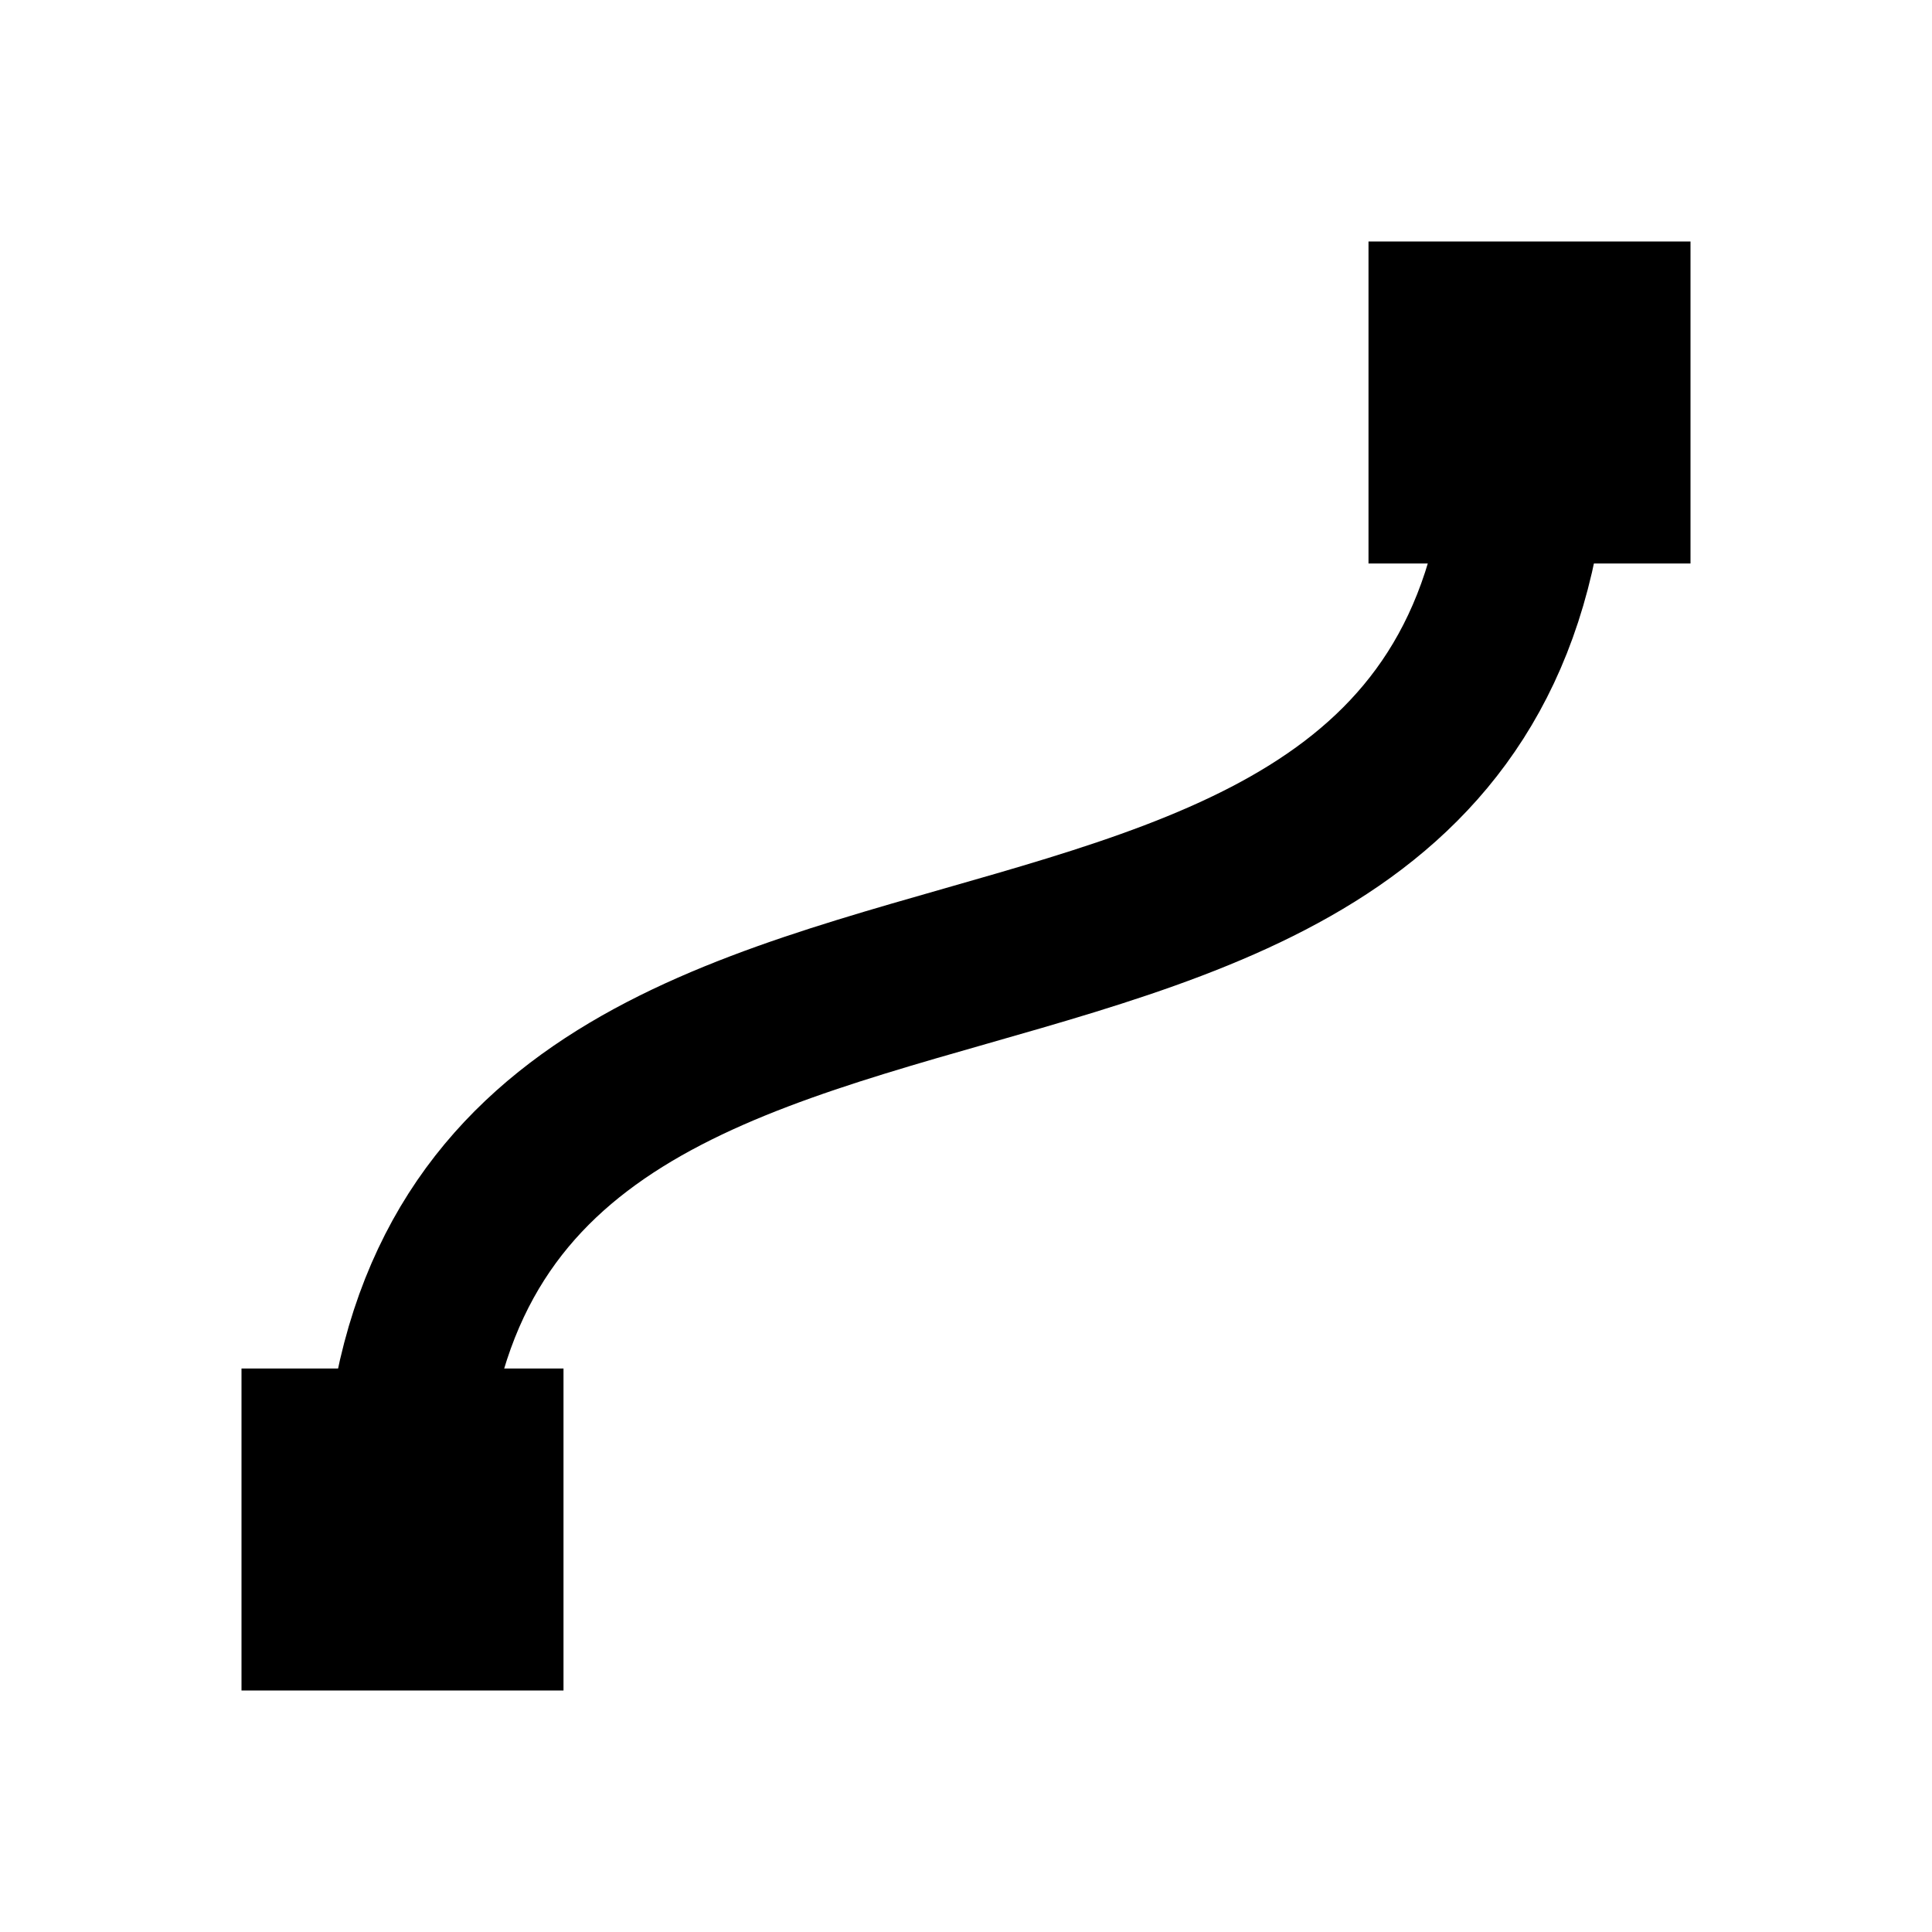
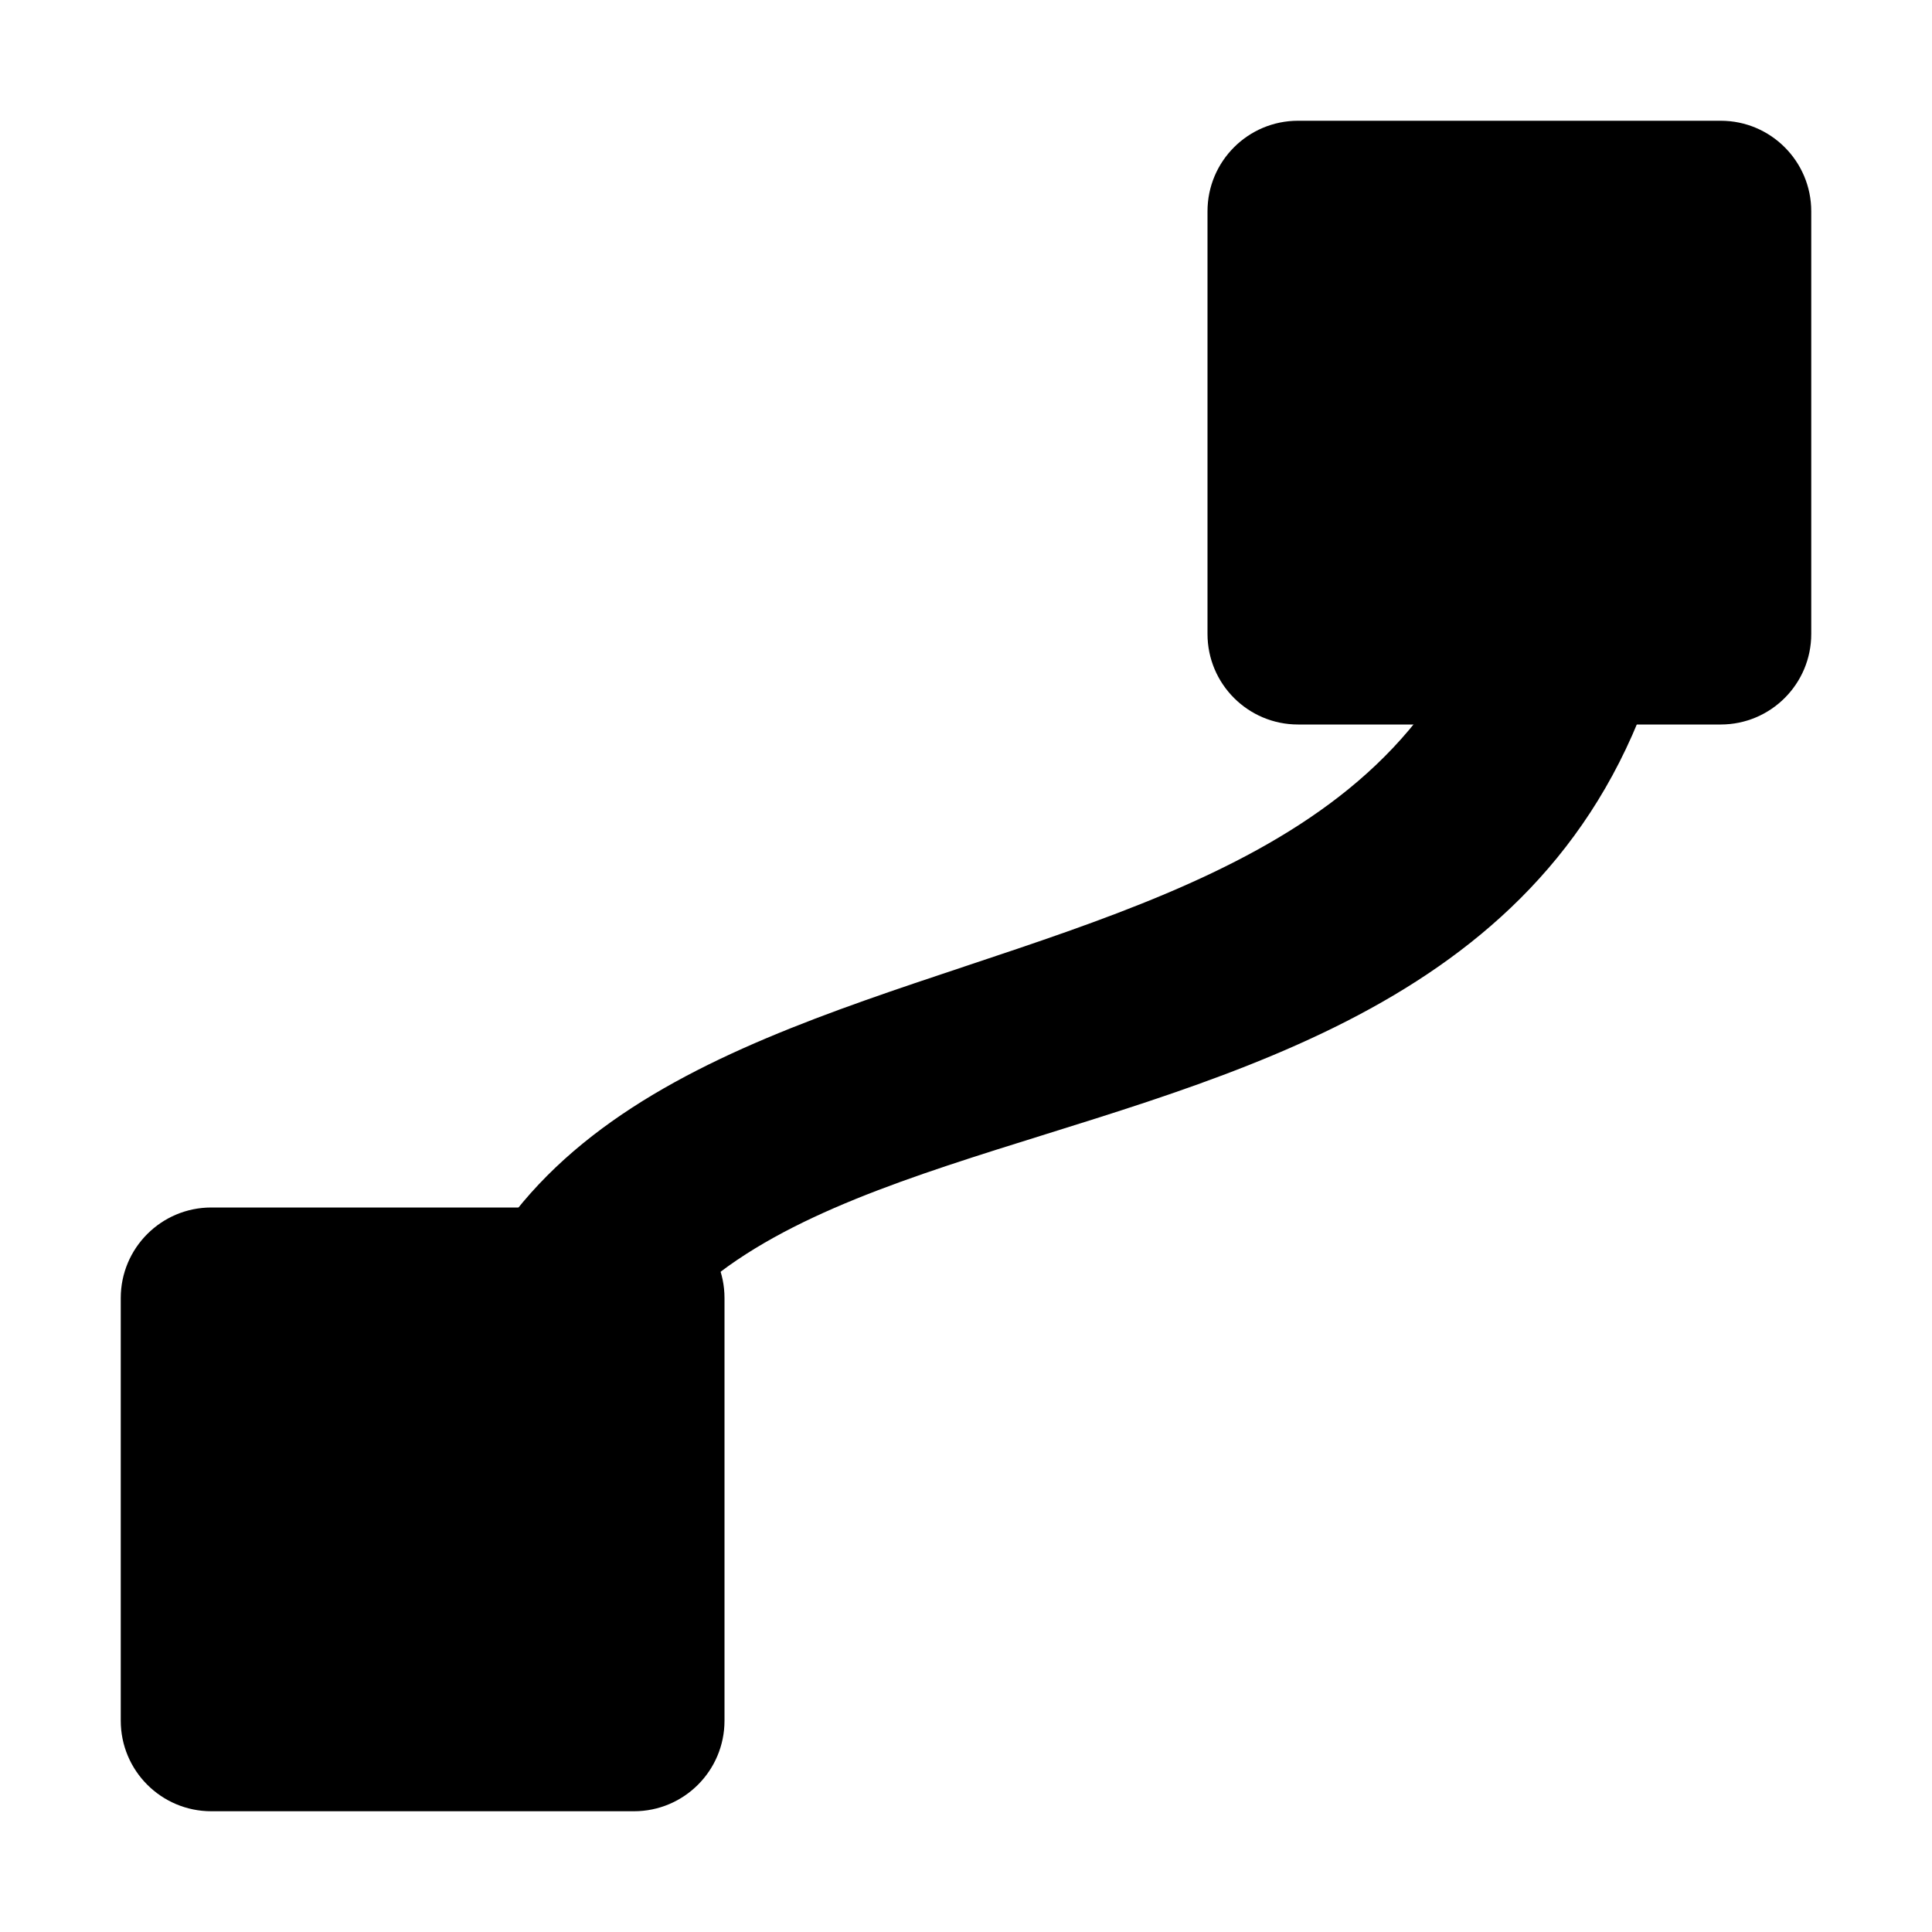
- <svg xmlns="http://www.w3.org/2000/svg" viewBox="0 0 24 24" width="24" height="24">
-   <path d="M5 19 C5 9, 19 15, 19 5" fill="none" stroke="currentColor" stroke-width="2" stroke-linecap="round" />
-   <rect x="3" y="17" width="4" height="4" fill="currentColor" />
-   <rect x="17" y="3" width="4" height="4" fill="currentColor" />
+ <svg xmlns="http://www.w3.org/2000/svg" width="16" height="16" viewBox="0 0 16 16">
+   <path fill="currentColor" d="M 3.5 12.5 C 3.5 6.5, 12.5 9.5, 12.5 3.5 L 14 3.5 C 14 11, 5 8, 5 12.5 Z" />
+   <rect x="1" y="10" width="5" height="5" rx="0.75" fill="currentColor" />
+   <rect x="10" y="1" width="5" height="5" rx="0.75" fill="currentColor" />
</svg>
